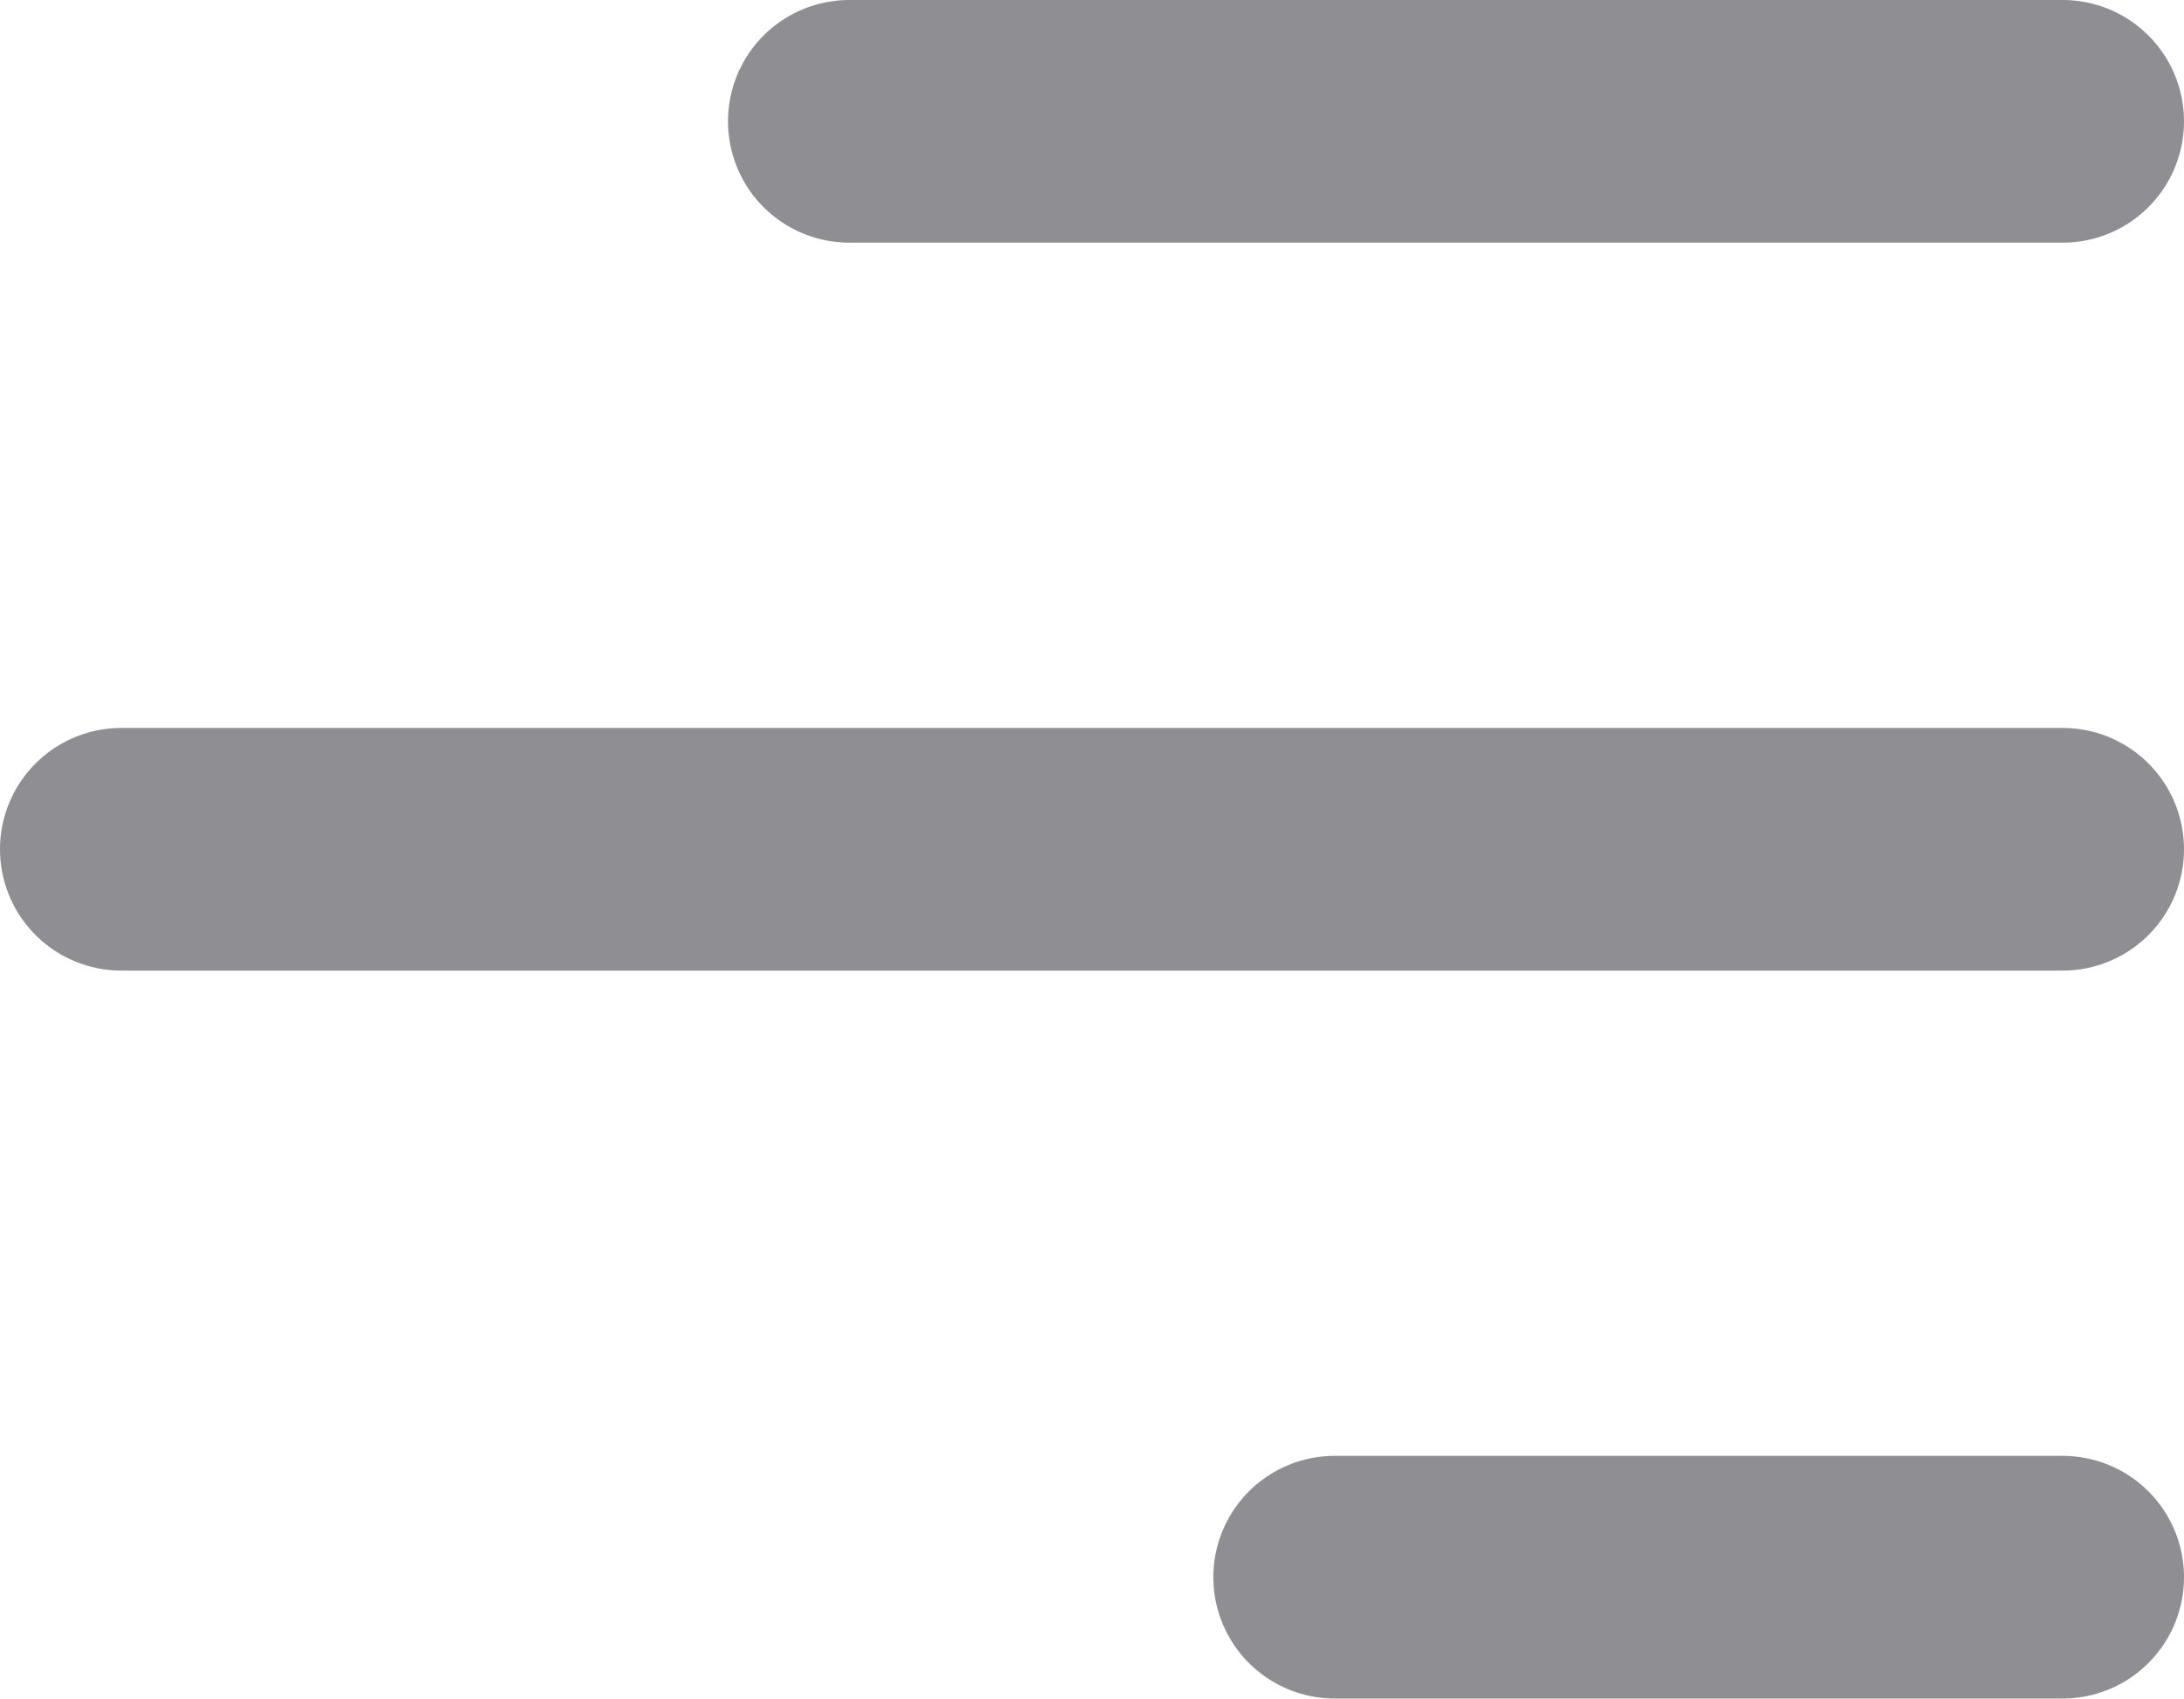
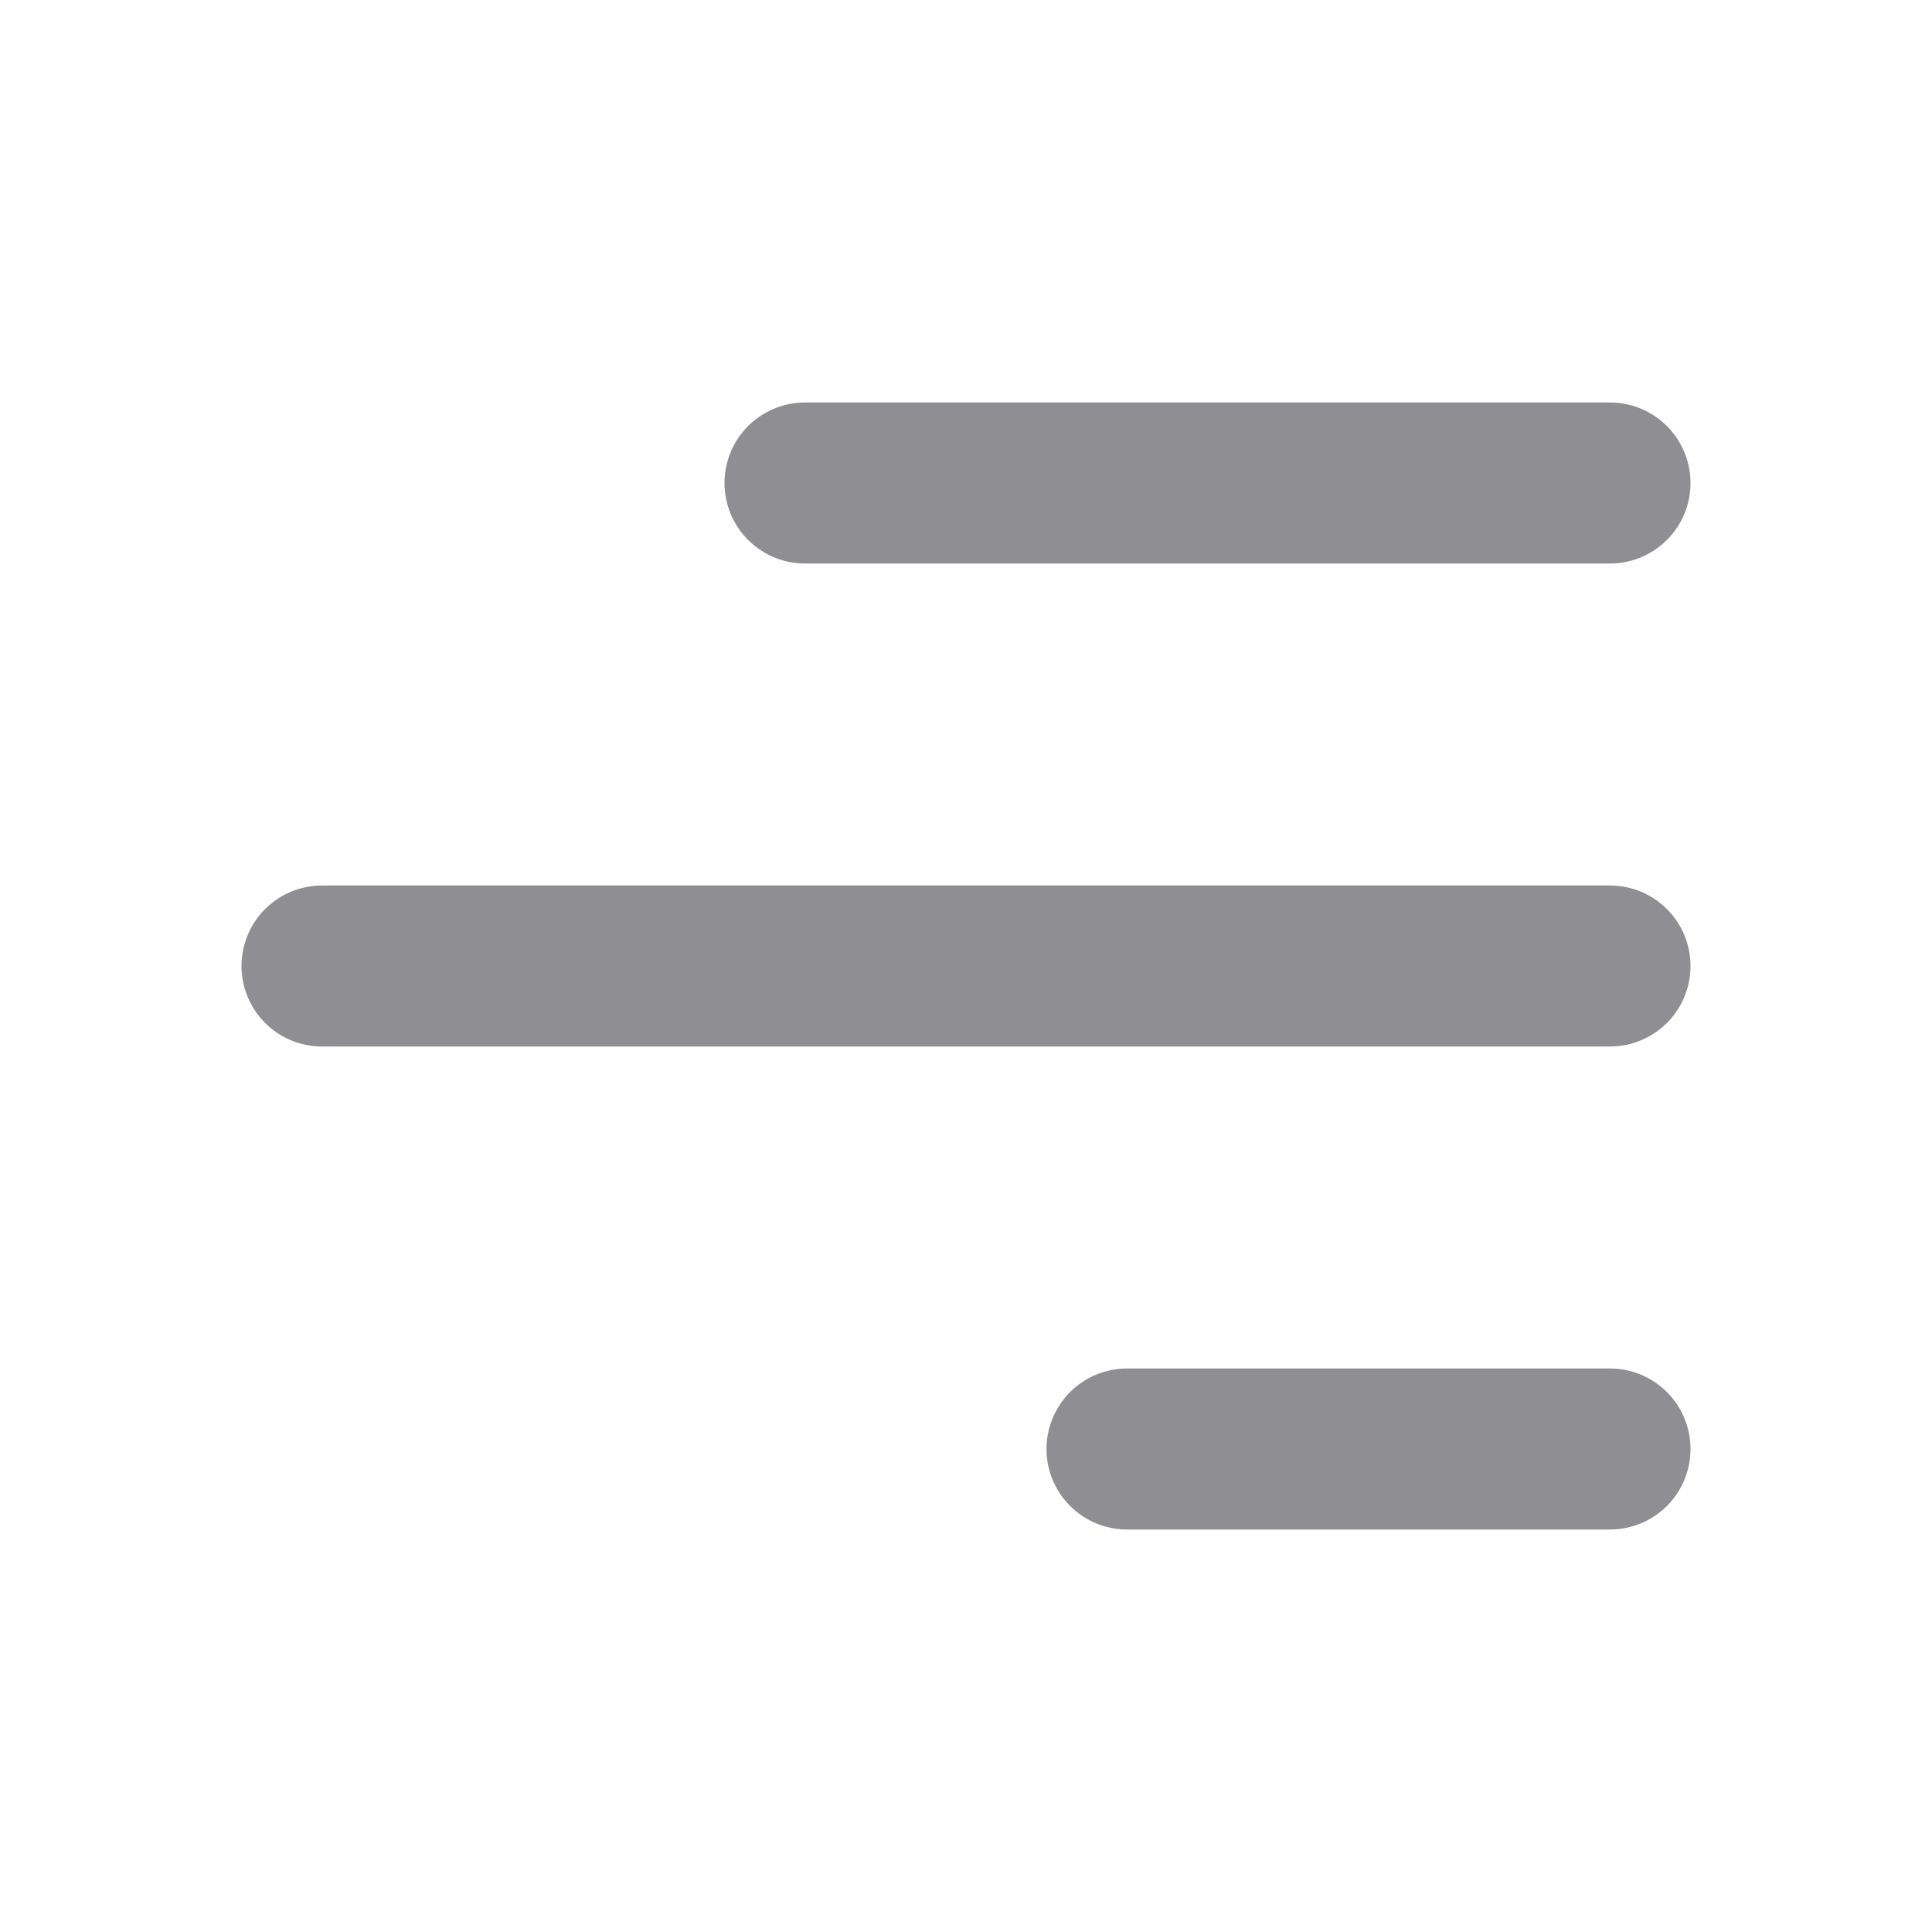
- <svg xmlns="http://www.w3.org/2000/svg" width="18" height="14" viewBox="0 0 18 14" fill="none">
-   <path d="M17 1L7 1M17 7L1 7M17 13L11 13" stroke="#8E8E93" stroke-width="2" stroke-linecap="round" stroke-linejoin="round" />
+ <svg xmlns="http://www.w3.org/2000/svg" width="24" height="24" viewBox="0 0 24 24" fill="none">
+   <path d="M20 6L10 6M20 12L4 12M20 18L14 18" stroke="#8E8E93" stroke-width="2" stroke-linecap="round" stroke-linejoin="round" />
</svg>
